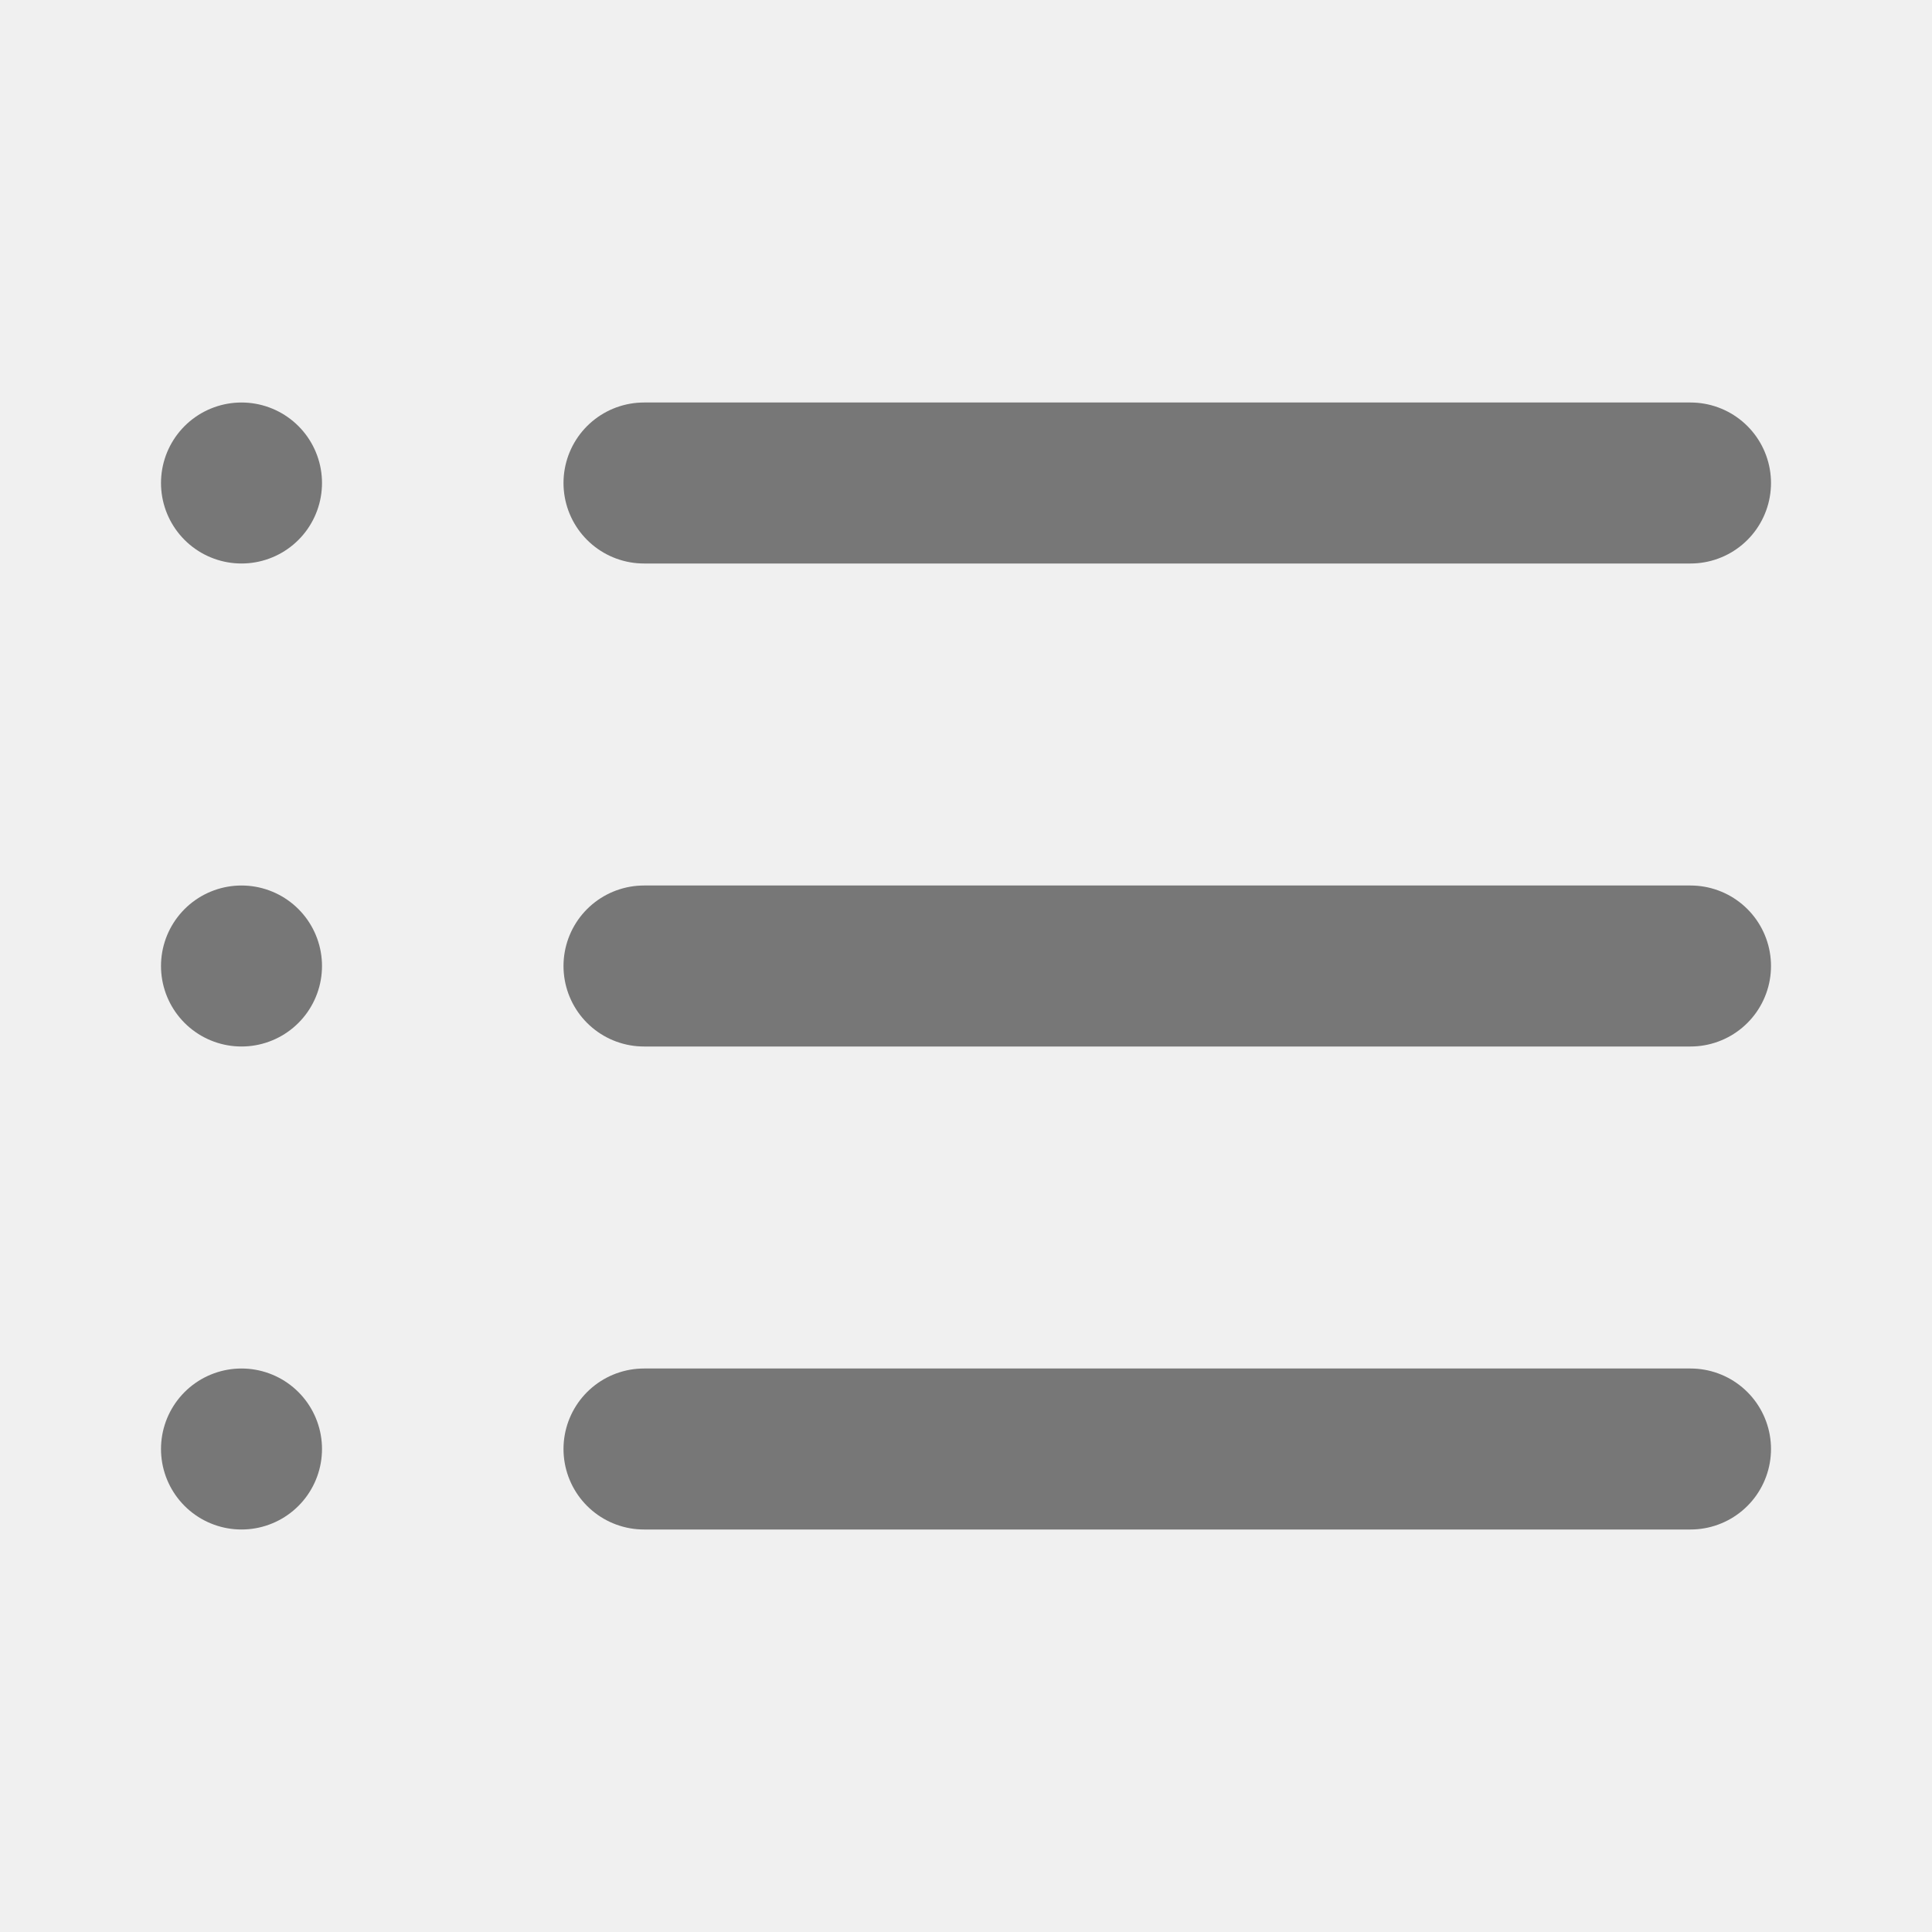
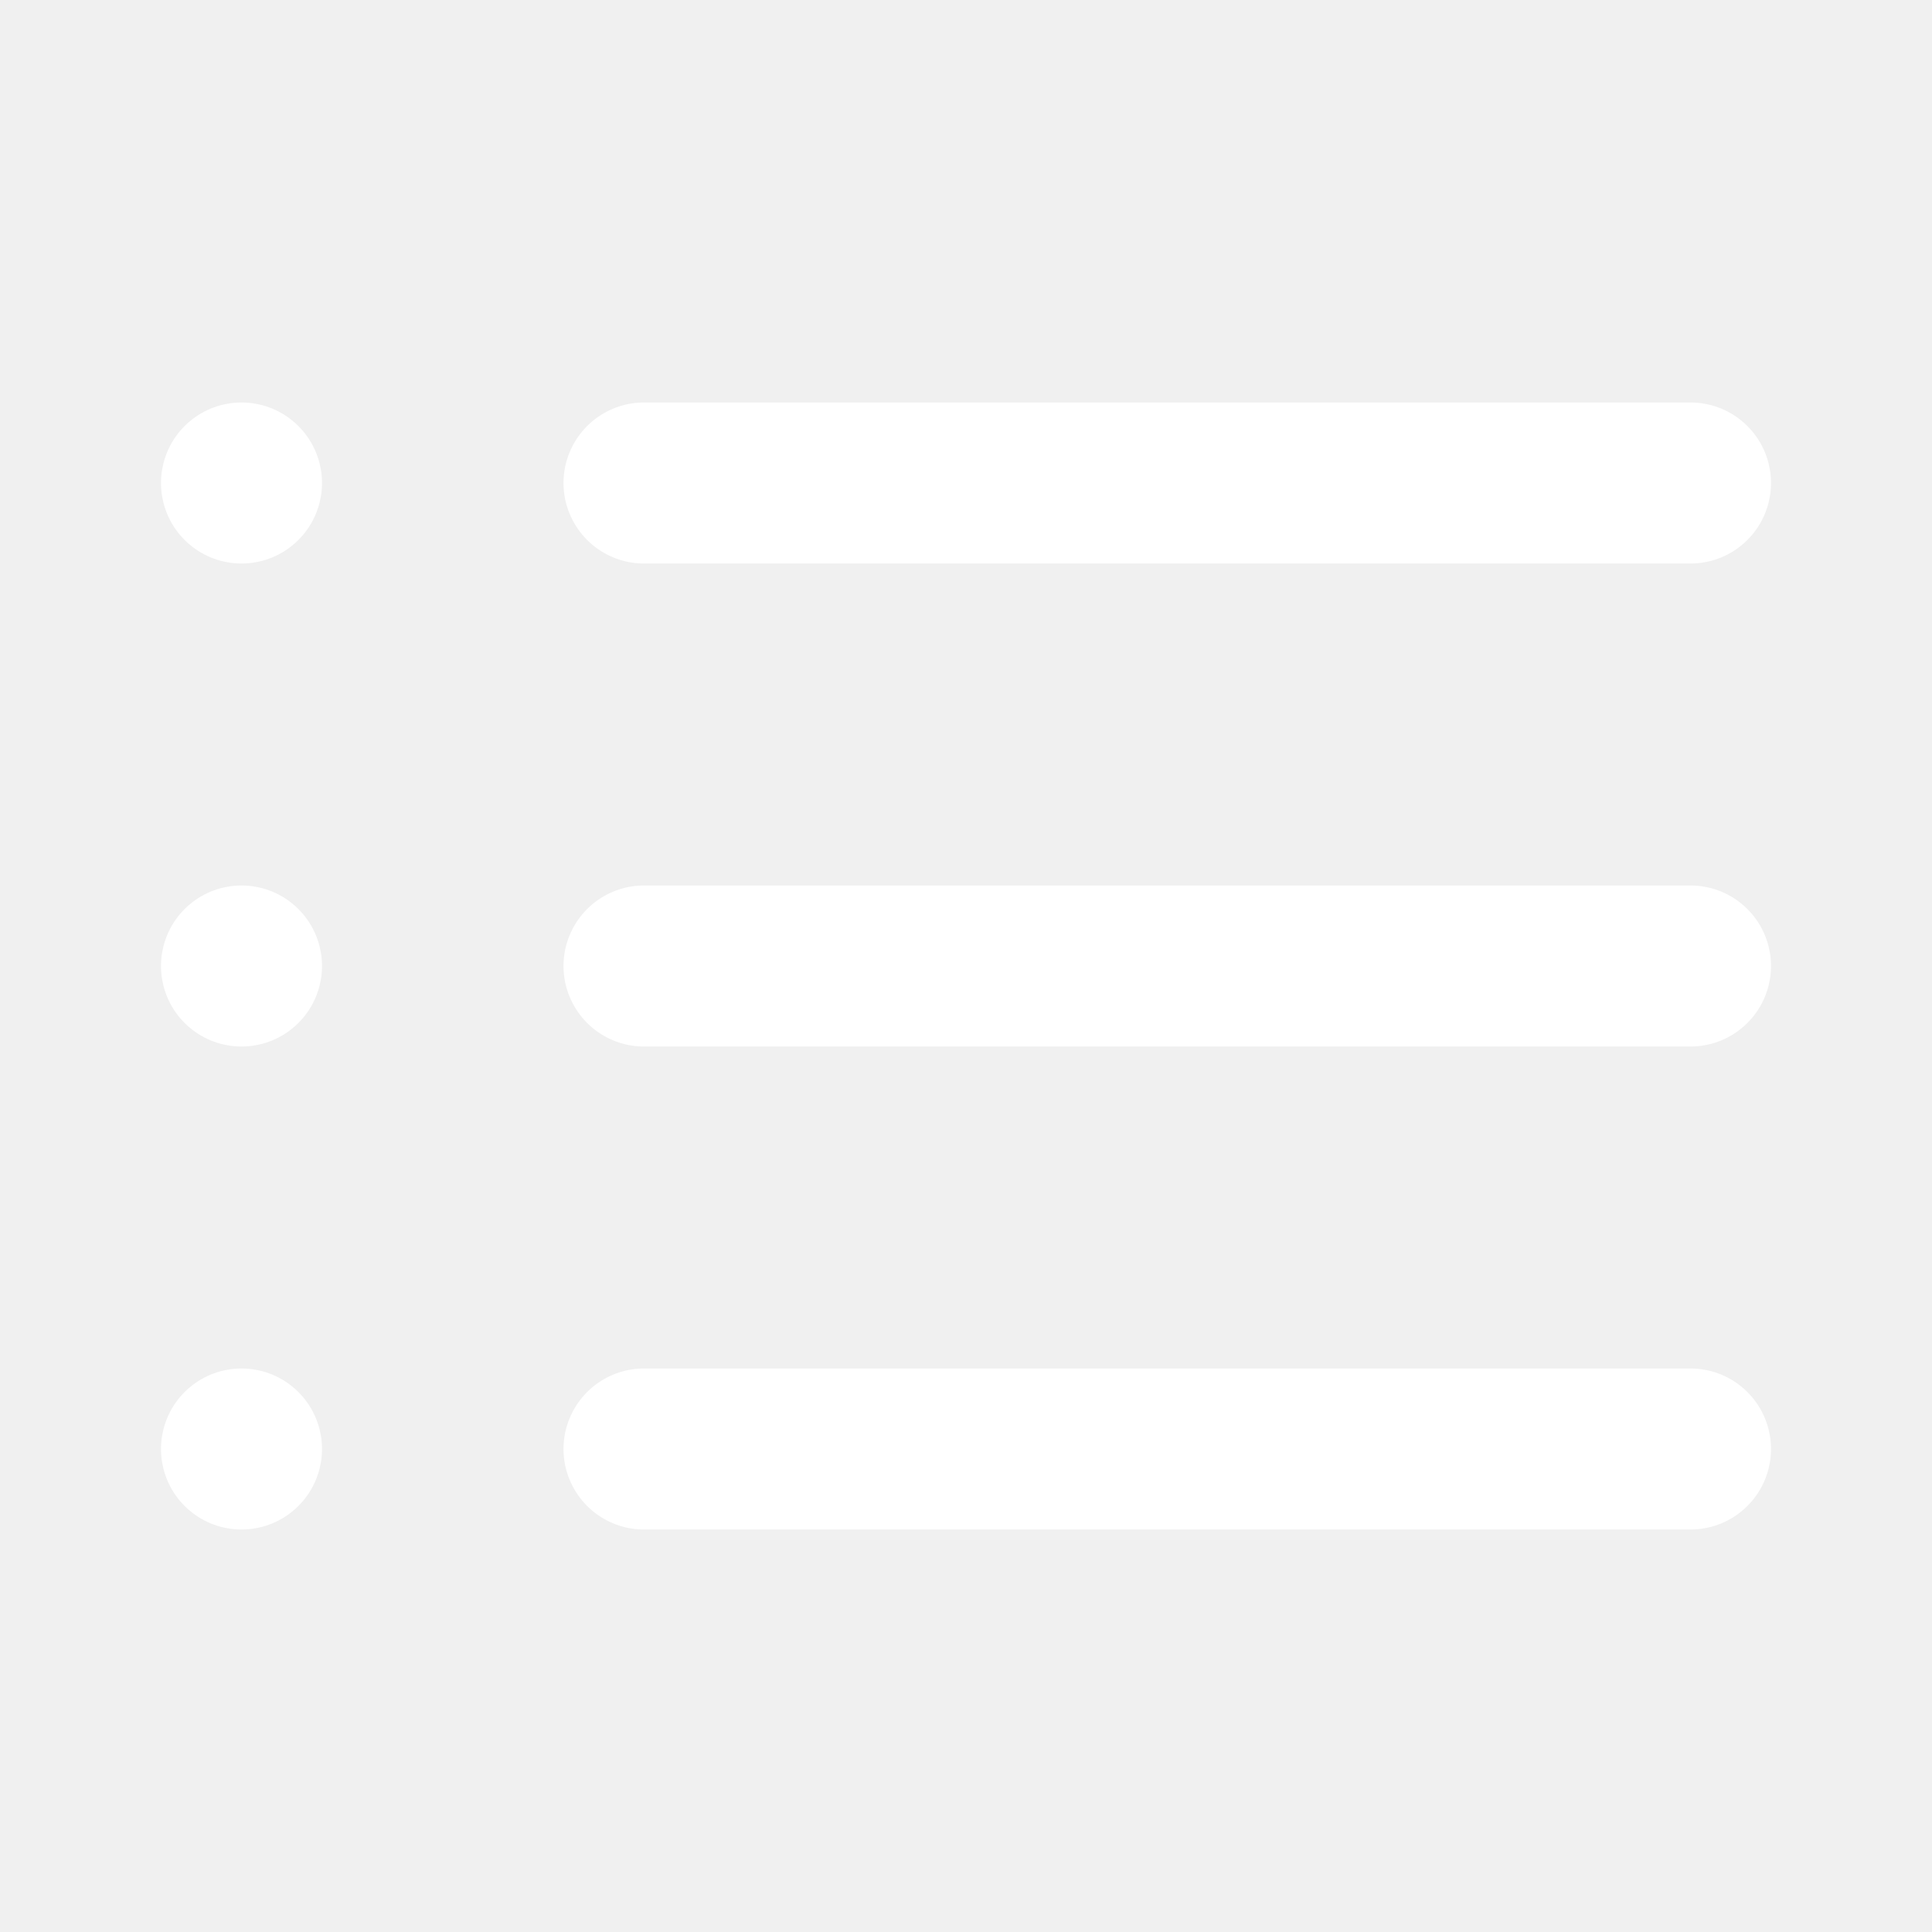
- <svg xmlns="http://www.w3.org/2000/svg" viewBox="0 0 24 24" fill="none" stroke="#777" stroke-width="2" stroke-linecap="round" stroke-linejoin="round" class="feather feather-list">
+ <svg xmlns="http://www.w3.org/2000/svg" viewBox="0 0 24 24" fill="none" stroke="#fff" stroke-width="2" stroke-linecap="round" stroke-linejoin="round" class="feather feather-list">
  <line x1="8" y1="6" x2="21" y2="6" />
  <line x1="8" y1="12" x2="21" y2="12" />
  <line x1="8" y1="18" x2="21" y2="18" />
  <line x1="3" y1="6" x2="3" y2="6" />
  <line x1="3" y1="12" x2="3" y2="12" />
  <line x1="3" y1="18" x2="3" y2="18" />
</svg>
